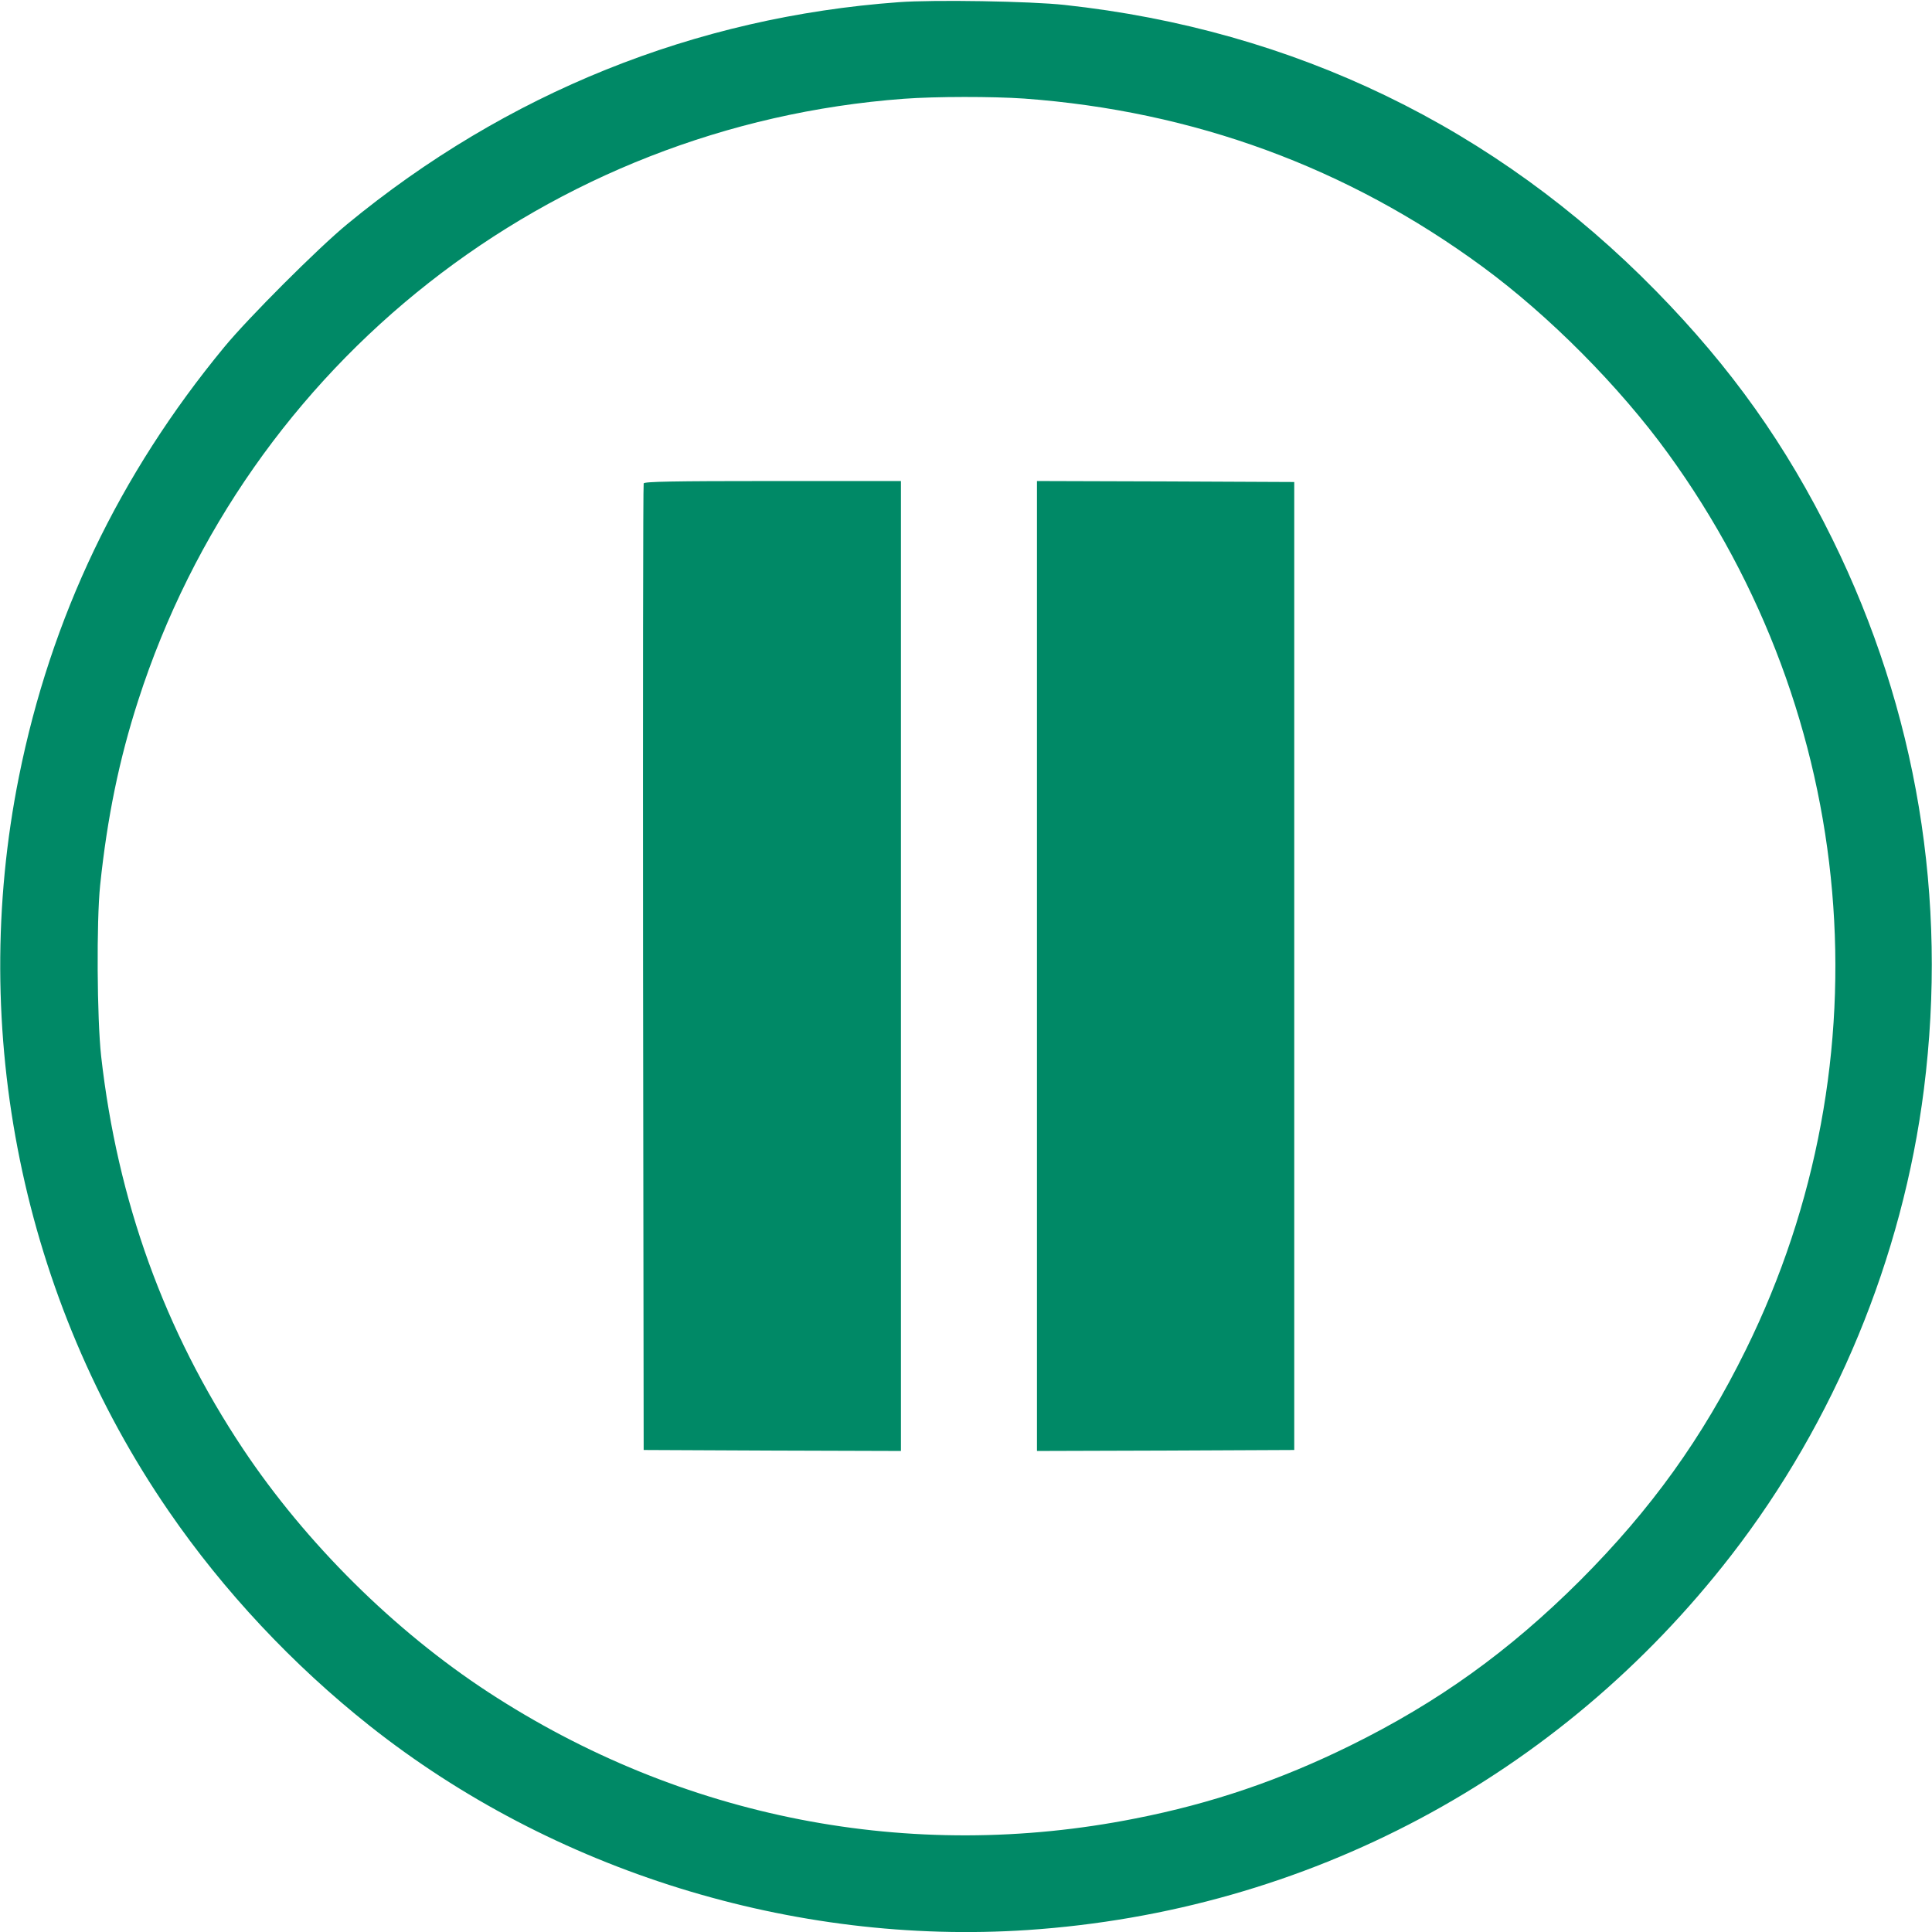
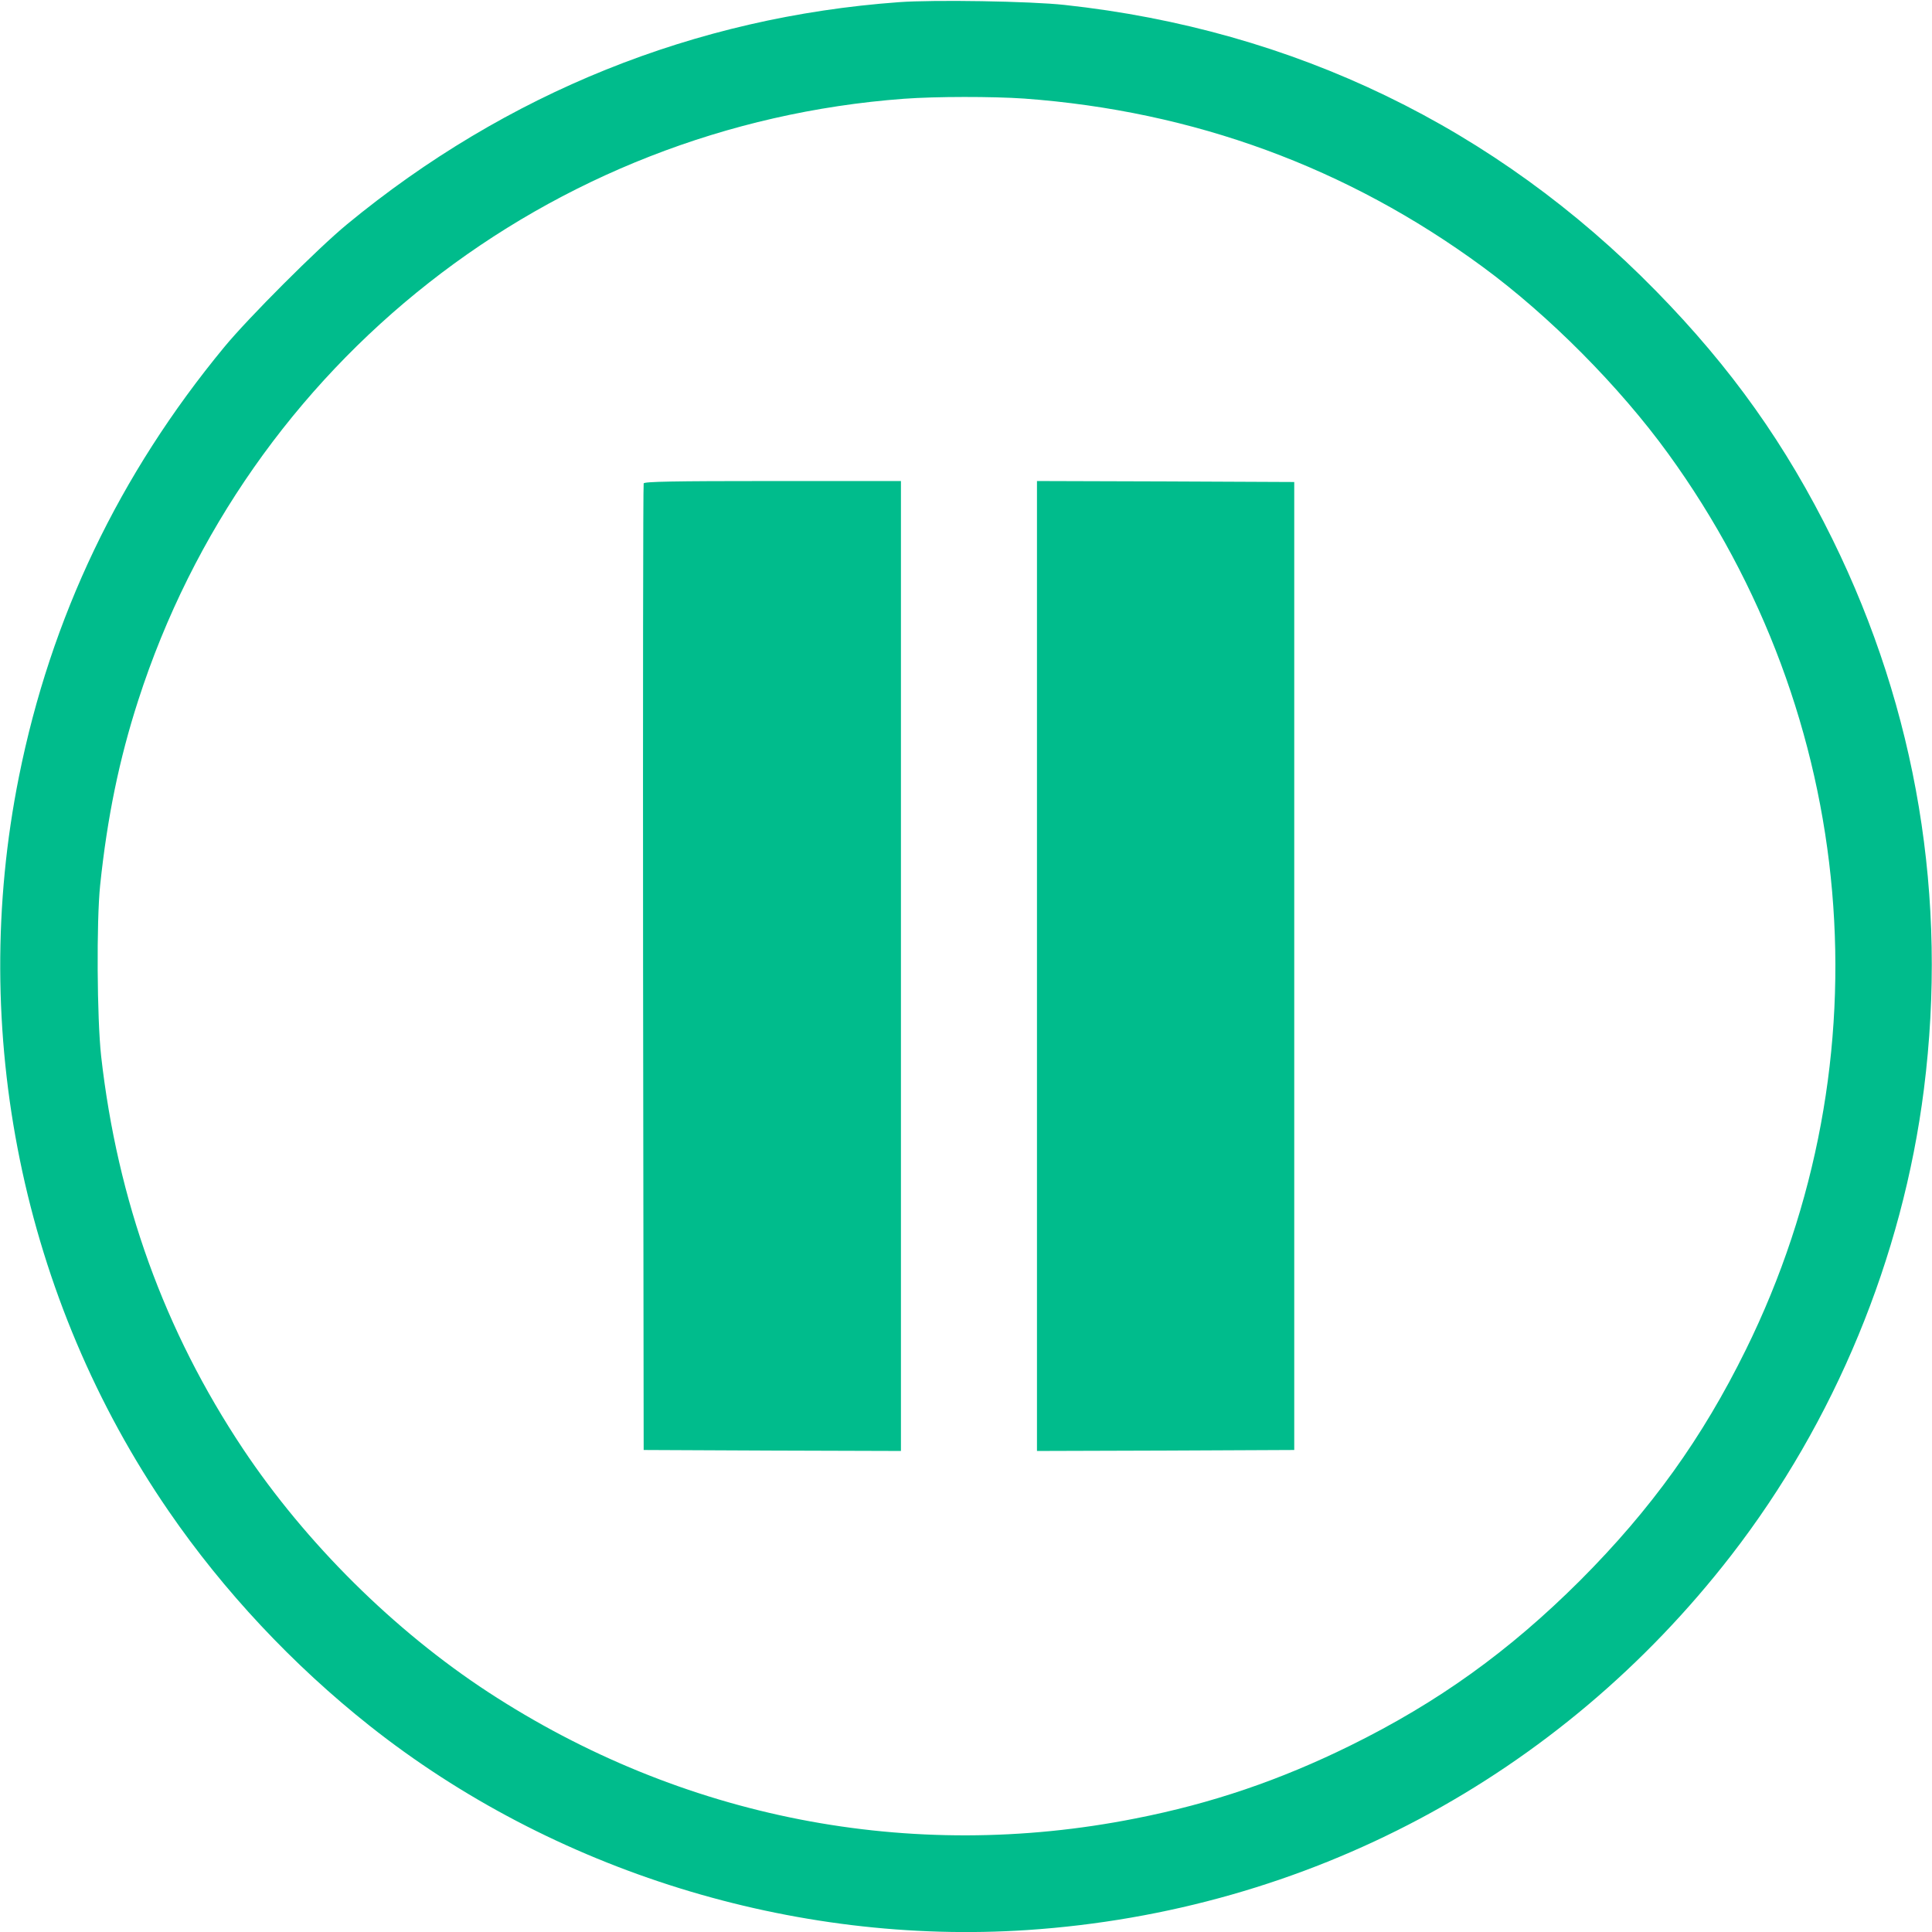
<svg xmlns="http://www.w3.org/2000/svg" version="1.0" width="980pt" height="980pt" viewBox="0 0 980 980" preserveAspectRatio="xMidYMid meet">
-   <g transform="translate(0,980) scale(0.1,-0.1)" fill="#008966" stroke="none">
+   <g transform="translate(0,980) scale(0.1,-0.1)" fill="#00BC8C" stroke="none">
    <path d="M4560 9789 c-1035 -75 -1992 -461 -2800 -1127 -148 -122 -500 -474 -622 -622 -534 -647 -880 -1372 -1042 -2180 -259 -1291 18 -2648 761 -3727 277 -403 628 -778 1018 -1087 930 -737 2150 -1115 3337 -1036 1418 95 2699 777 3569 1900 526 679 870 1511 978 2365 122 968 -36 1920 -464 2790 -236 479 -512 868 -895 1259 -813 830 -1836 1325 -3000 1451 -174 19 -664 27 -840 14z m635 -489 c860 -63 1639 -349 2325 -853 338 -248 695 -608 941 -947 968 -1334 1120 -3075 395 -4546 -221 -449 -480 -809 -840 -1170 -361 -360 -721 -619 -1170 -840 -354 -174 -699 -292 -1086 -368 -1142 -227 -2303 0 -3284 641 -477 312 -924 755 -1243 1233 -399 599 -637 1258 -720 1993 -21 191 -24 683 -5 867 36 344 97 640 193 937 552 1714 2084 2918 3884 3052 162 12 450 12 610 1z" />
    <path d="M3265 7348 c-3 -7 -4 -1113 -3 -2458 l3 -2445 653 -3 652 -2 0 2460 0 2460 -650 0 c-511 0 -652 -3 -655 -12z" />
    <path d="M5260 4900 l0 -2460 653 2 652 3 0 2455 0 2455 -652 3 -653 2 0 -2460z" />
  </g>
</svg>
